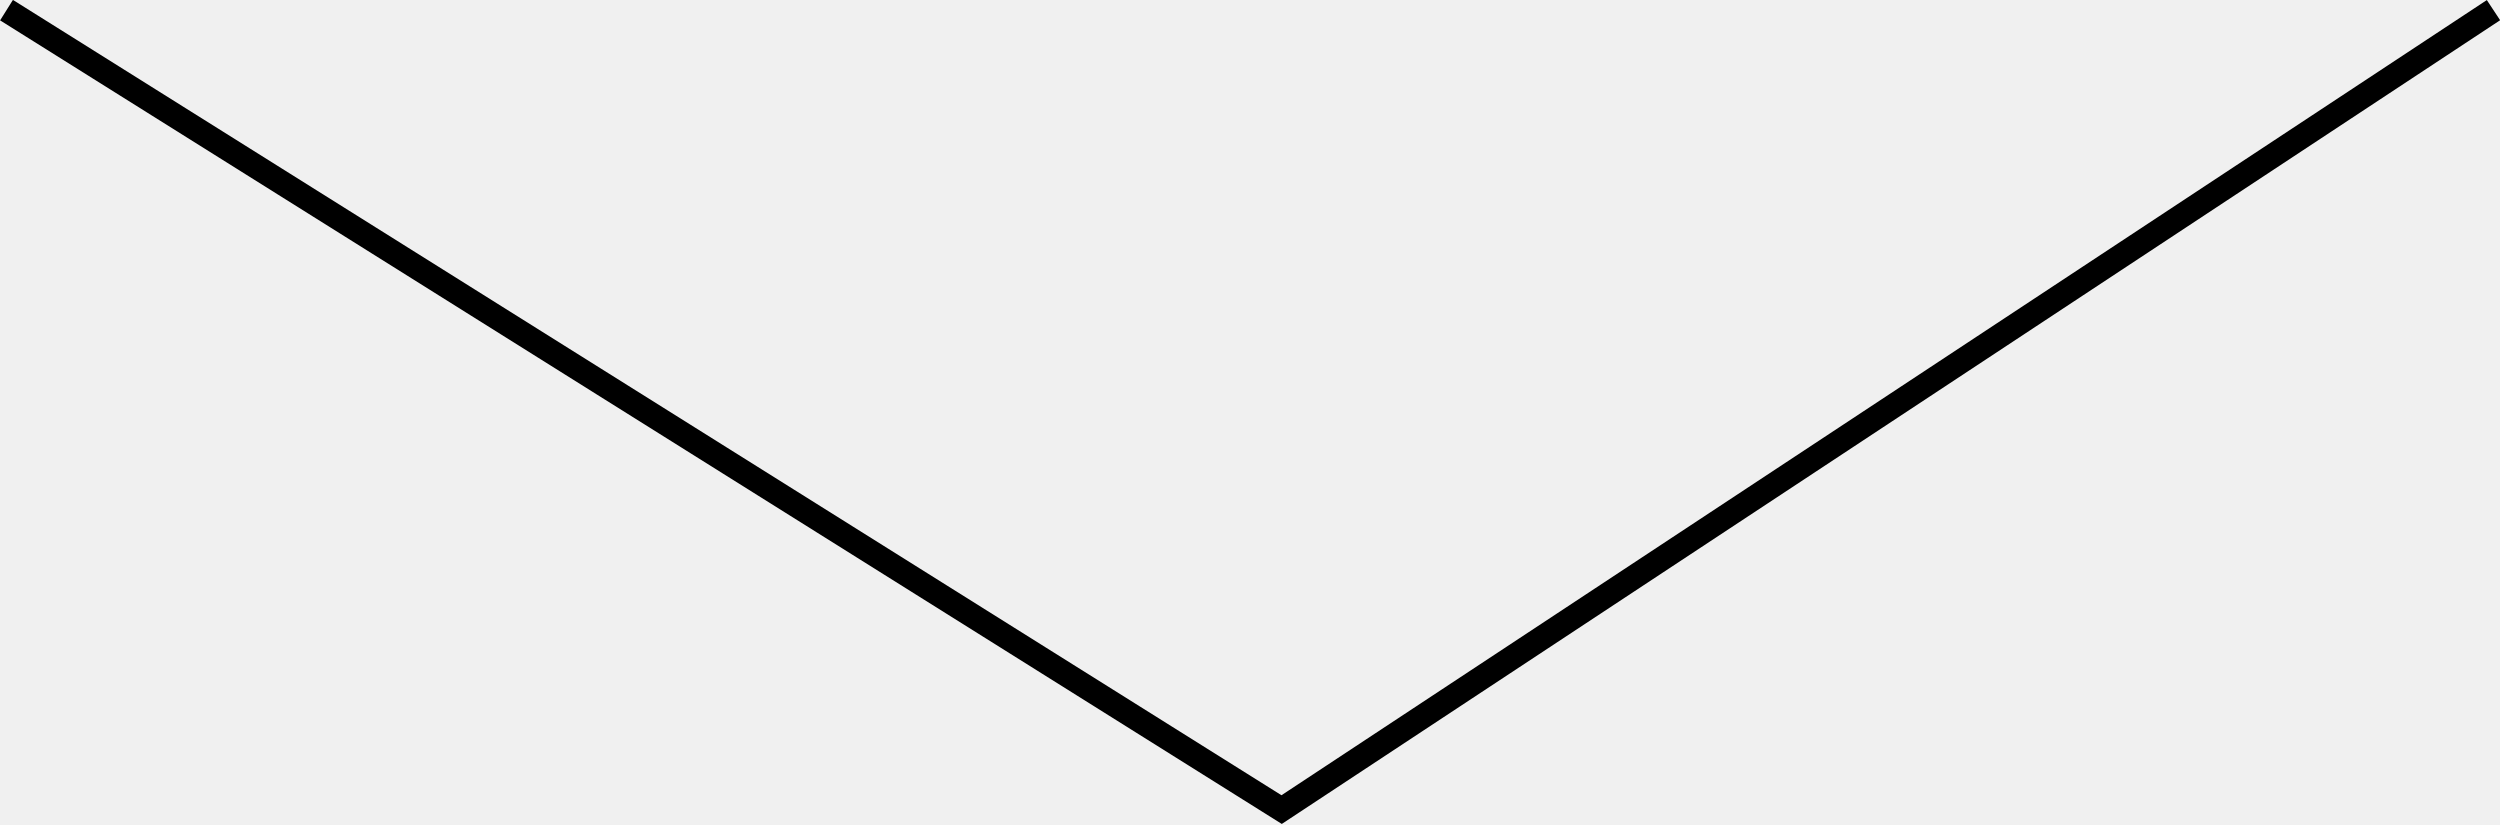
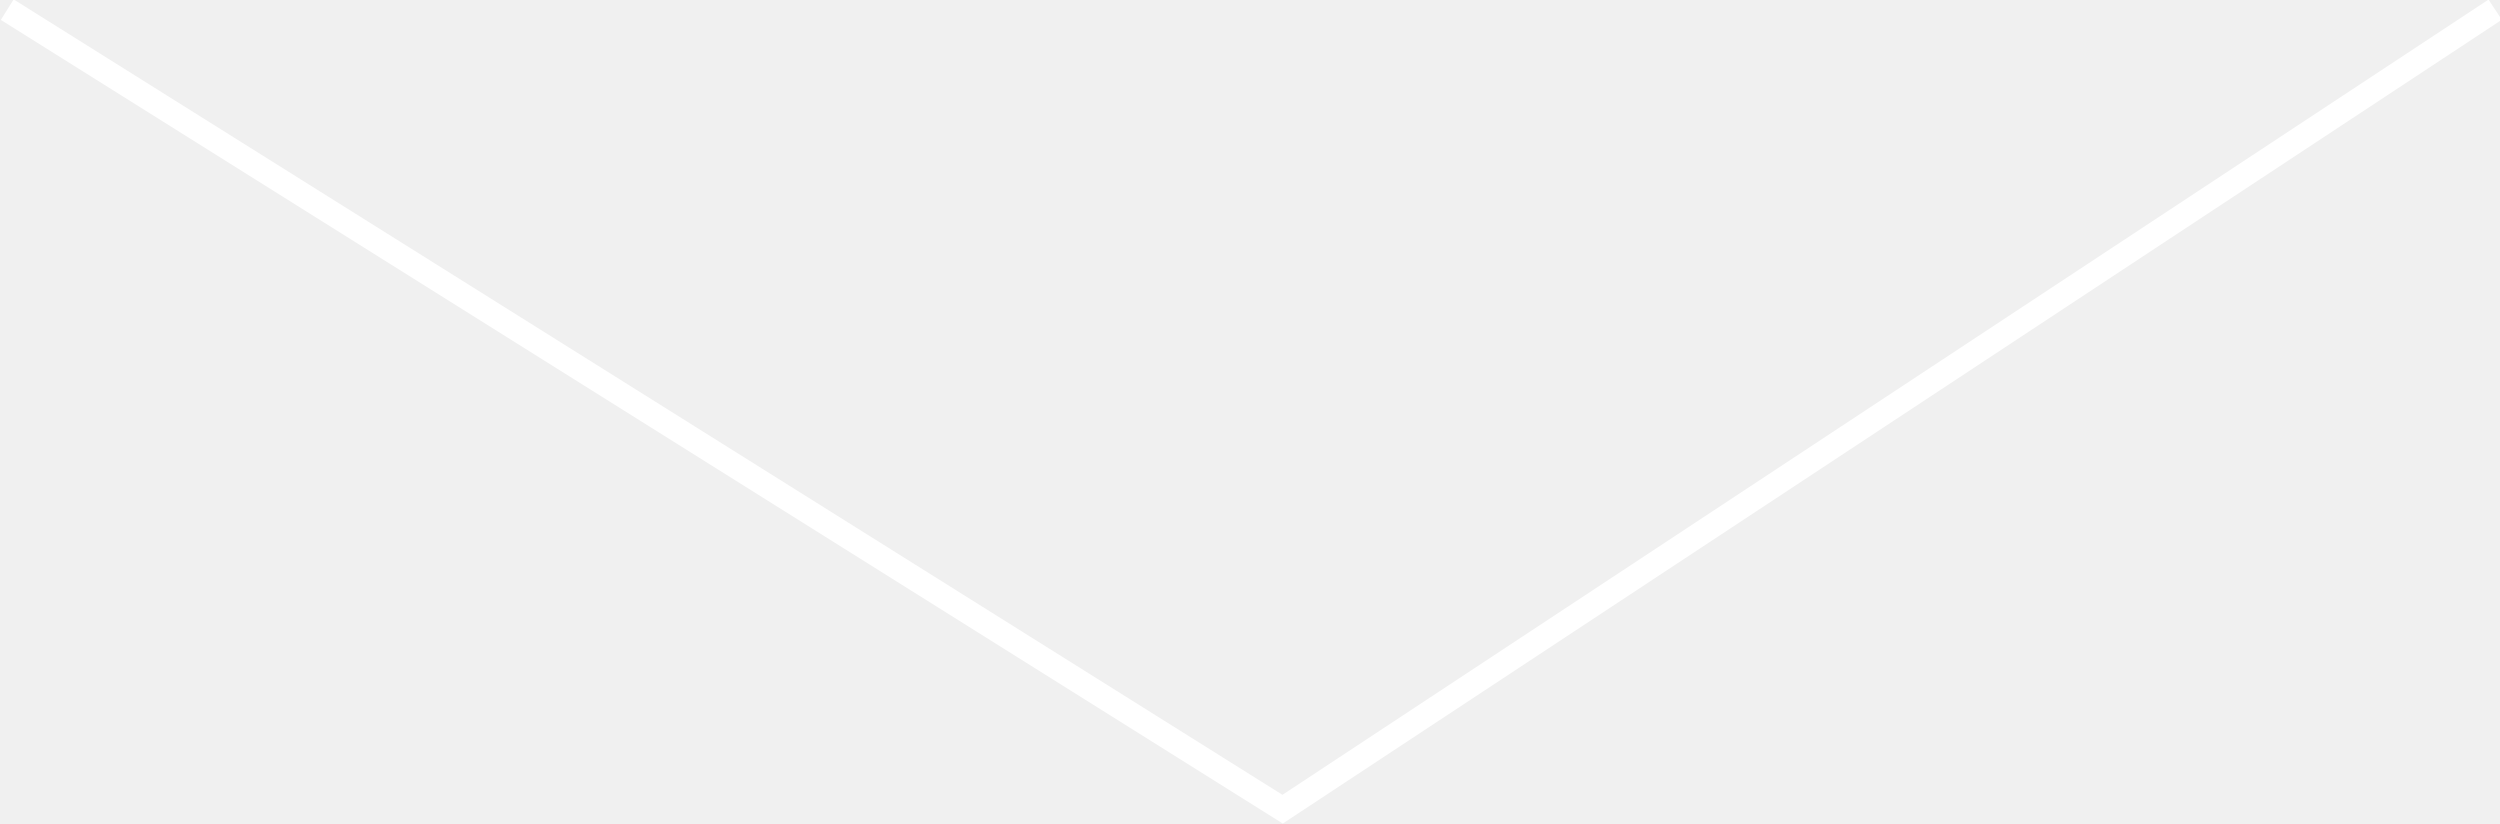
- <svg xmlns="http://www.w3.org/2000/svg" id="_이어_2" viewBox="0 0 103.54 34.13">
-   <defs>
-     <style>.cls-1{fill:none;stroke:#000;stroke-miterlimit:10;}</style>
-   </defs>
+ <svg xmlns="http://www.w3.org/2000/svg" version="1.1" id="_이어_2" x="0px" y="0px" viewBox="0 0 103.5 34.1" style="enable-background:new 0 0 103.5 34.1;" xml:space="preserve">
+   <style type="text/css">
+ 	.st0{fill:none;stroke:#FFFFFF;stroke-miterlimit:10;}
+ </style>
  <g id="_이어_1-2">
-     <polyline class="cls-1" points=".27 .42 53.08 33.53 103.27 .42" />
+     <polyline class="st0" points="0.3,0.4 53.1,33.5 103.3,0.4  " />
  </g>
</svg>
